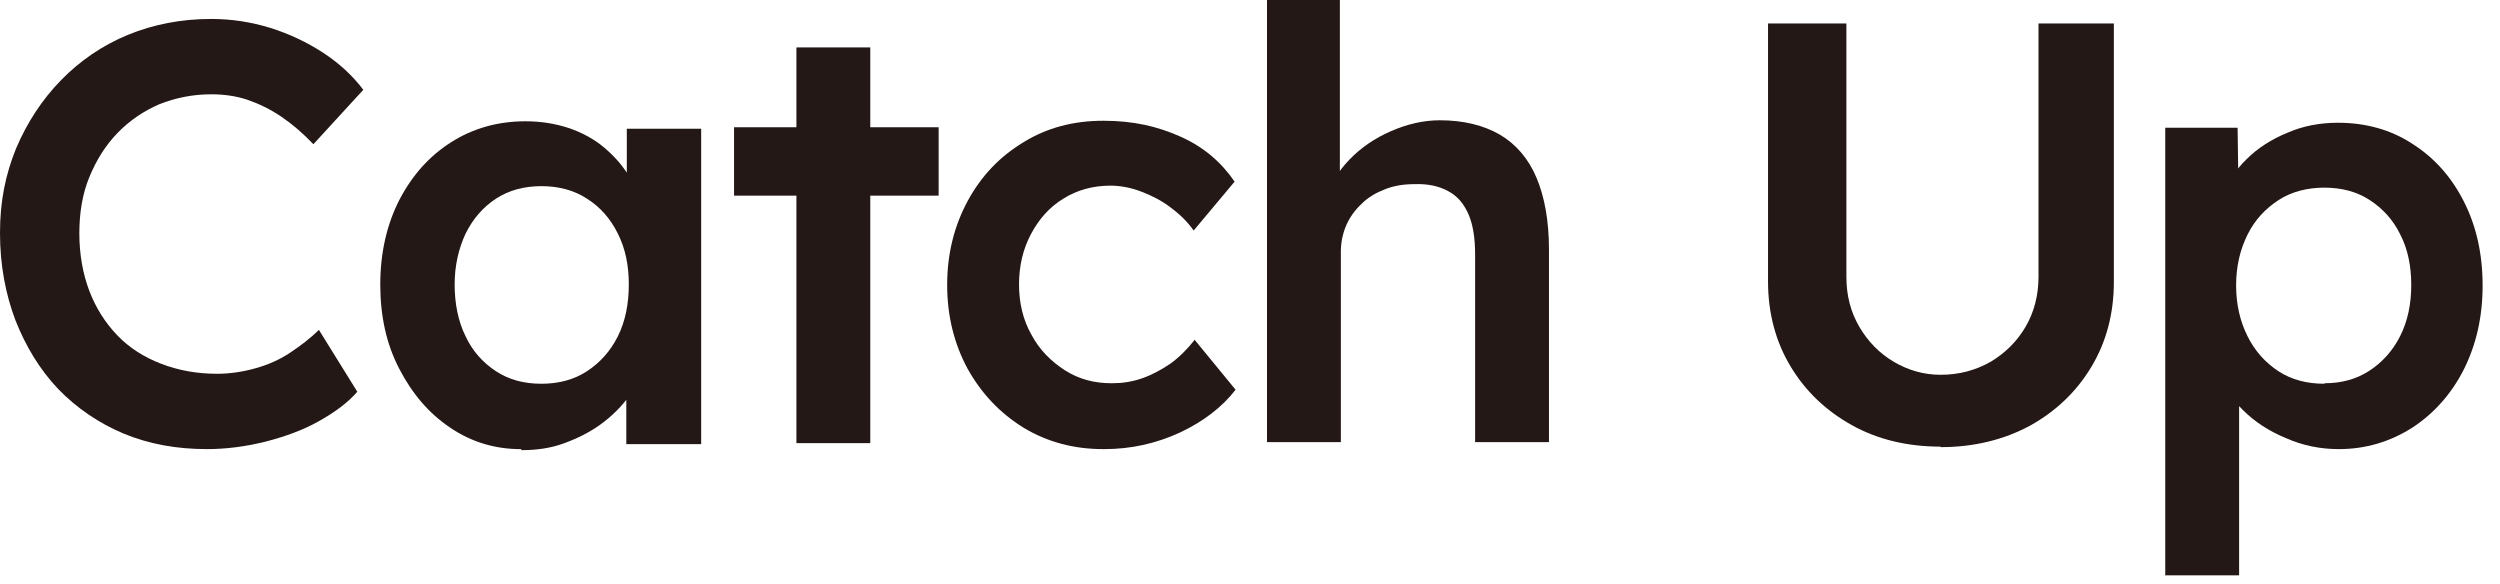
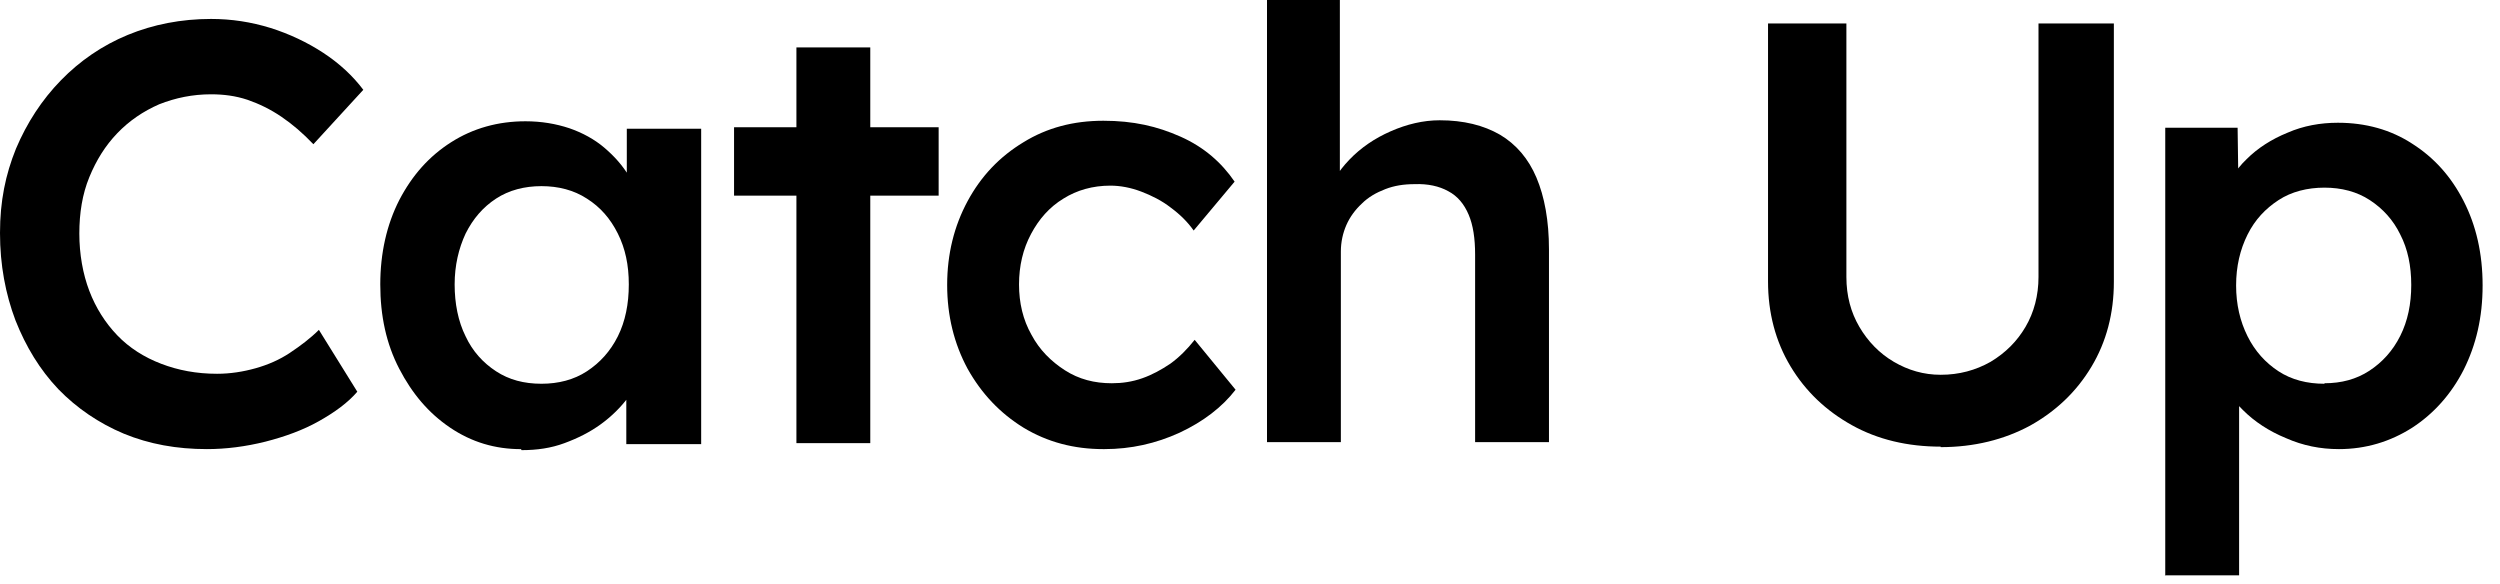
- <svg xmlns="http://www.w3.org/2000/svg" width="90" height="21" viewBox="0 0 90 21" fill="none">
-   <path d="M7.456 16.168C6.36 16.168 5.372 15.989 4.455 15.611C3.557 15.234 2.767 14.695 2.102 14.012C1.437 13.312 0.934 12.485 0.557 11.533C0.198 10.581 0 9.539 0 8.389C0 7.24 0.198 6.287 0.575 5.353C0.97 4.419 1.509 3.593 2.192 2.892C2.874 2.191 3.683 1.635 4.599 1.257C5.515 0.88 6.521 0.682 7.599 0.682C8.336 0.682 9.036 0.79 9.737 1.006C10.42 1.221 11.066 1.527 11.641 1.904C12.216 2.281 12.701 2.73 13.079 3.233L11.282 5.192C10.905 4.796 10.528 4.473 10.132 4.204C9.737 3.934 9.324 3.736 8.911 3.593C8.48 3.449 8.048 3.395 7.599 3.395C6.935 3.395 6.324 3.521 5.731 3.754C5.156 4.006 4.653 4.347 4.222 4.796C3.791 5.245 3.467 5.766 3.216 6.377C2.964 6.988 2.856 7.671 2.856 8.407C2.856 9.144 2.982 9.863 3.216 10.473C3.449 11.084 3.791 11.623 4.222 12.072C4.653 12.521 5.192 12.863 5.803 13.096C6.414 13.33 7.078 13.456 7.815 13.456C8.282 13.456 8.749 13.384 9.198 13.258C9.647 13.132 10.06 12.953 10.438 12.701C10.815 12.45 11.174 12.18 11.48 11.875L12.863 14.102C12.522 14.498 12.055 14.839 11.48 15.162C10.905 15.486 10.258 15.719 9.557 15.899C8.839 16.078 8.138 16.168 7.438 16.168H7.456Z" fill="#231815" />
-   <path d="M18.757 16.169C17.822 16.169 16.978 15.917 16.206 15.396C15.433 14.875 14.84 14.175 14.373 13.276C13.906 12.378 13.69 11.372 13.69 10.24C13.69 9.108 13.924 8.084 14.373 7.204C14.84 6.306 15.451 5.623 16.241 5.12C17.032 4.617 17.93 4.366 18.918 4.366C19.493 4.366 20.014 4.456 20.499 4.617C20.966 4.779 21.398 5.012 21.757 5.318C22.116 5.623 22.422 5.965 22.655 6.36C22.889 6.755 23.05 7.168 23.14 7.617L22.565 7.474V4.635H25.242V15.989H22.547V13.276L23.176 13.169C23.068 13.564 22.889 13.941 22.619 14.3C22.35 14.66 22.026 14.983 21.631 15.271C21.236 15.558 20.805 15.774 20.32 15.953C19.834 16.133 19.331 16.205 18.775 16.205L18.757 16.169ZM19.493 13.815C20.104 13.815 20.661 13.672 21.128 13.366C21.595 13.061 21.972 12.648 22.242 12.109C22.511 11.57 22.637 10.941 22.637 10.24C22.637 9.54 22.511 8.947 22.242 8.408C21.972 7.869 21.613 7.456 21.128 7.15C20.661 6.845 20.104 6.701 19.493 6.701C18.882 6.701 18.325 6.845 17.858 7.15C17.391 7.456 17.032 7.869 16.762 8.408C16.511 8.947 16.367 9.558 16.367 10.24C16.367 10.923 16.493 11.57 16.762 12.109C17.014 12.648 17.391 13.061 17.858 13.366C18.325 13.672 18.864 13.815 19.493 13.815Z" fill="#231815" />
-   <path d="M26.426 7.043V4.581H33.791V7.043H26.426ZM28.671 15.953V1.707H31.33V15.953H28.671Z" fill="#231815" />
-   <path d="M39.721 16.168C38.661 16.168 37.709 15.917 36.846 15.396C36.002 14.875 35.337 14.174 34.834 13.276C34.349 12.377 34.098 11.371 34.098 10.258C34.098 9.144 34.349 8.138 34.834 7.24C35.319 6.341 35.984 5.641 36.846 5.12C37.691 4.599 38.643 4.347 39.721 4.347C40.799 4.347 41.661 4.545 42.505 4.922C43.35 5.299 43.978 5.856 44.446 6.539L42.972 8.299C42.757 7.994 42.487 7.725 42.146 7.473C41.823 7.222 41.463 7.042 41.086 6.898C40.709 6.754 40.331 6.683 39.972 6.683C39.343 6.683 38.769 6.844 38.283 7.15C37.781 7.455 37.403 7.886 37.116 8.425C36.828 8.964 36.685 9.575 36.685 10.24C36.685 10.904 36.828 11.515 37.134 12.054C37.421 12.593 37.834 13.006 38.337 13.33C38.84 13.653 39.397 13.797 40.026 13.797C40.403 13.797 40.763 13.743 41.122 13.617C41.481 13.491 41.805 13.312 42.128 13.096C42.451 12.863 42.739 12.575 43.008 12.234L44.481 14.03C43.996 14.659 43.314 15.18 42.469 15.575C41.607 15.97 40.709 16.168 39.757 16.168H39.721Z" fill="#231815" />
-   <path d="M45.612 15.953V0H48.235V6.917L47.732 7.168C47.876 6.647 48.163 6.18 48.577 5.749C48.99 5.318 49.493 4.976 50.068 4.725C50.642 4.473 51.235 4.33 51.828 4.33C52.691 4.33 53.409 4.509 54.002 4.851C54.577 5.192 55.026 5.713 55.313 6.396C55.601 7.078 55.763 7.941 55.763 8.983V15.917H53.104V9.162C53.104 8.587 53.032 8.102 52.87 7.725C52.709 7.348 52.475 7.06 52.134 6.881C51.81 6.701 51.397 6.611 50.93 6.629C50.535 6.629 50.193 6.683 49.87 6.809C49.547 6.934 49.259 7.096 49.026 7.33C48.792 7.545 48.594 7.815 48.469 8.102C48.343 8.39 48.271 8.713 48.271 9.054V15.917H45.612V15.953Z" fill="#231815" />
-   <path d="M69.865 16.079C68.68 16.079 67.602 15.827 66.668 15.306C65.733 14.785 64.997 14.085 64.458 13.187C63.919 12.288 63.649 11.264 63.649 10.132V0.844H66.47V9.971C66.47 10.653 66.632 11.246 66.937 11.767C67.242 12.288 67.656 12.719 68.177 13.025C68.698 13.33 69.254 13.492 69.865 13.492C70.53 13.492 71.123 13.33 71.662 13.025C72.201 12.701 72.614 12.288 72.919 11.767C73.225 11.246 73.386 10.635 73.386 9.971V0.844H76.099V10.15C76.099 11.282 75.83 12.306 75.291 13.204C74.752 14.103 74.015 14.803 73.081 15.324C72.147 15.827 71.069 16.097 69.865 16.097V16.079Z" fill="#231815" />
-   <path d="M77.949 20.695V4.599H80.554L80.59 7.186L80.14 6.988C80.23 6.539 80.464 6.126 80.877 5.731C81.272 5.335 81.775 5.012 82.35 4.778C82.925 4.527 83.536 4.419 84.165 4.419C85.171 4.419 86.069 4.671 86.841 5.174C87.632 5.677 88.243 6.359 88.692 7.24C89.141 8.12 89.374 9.126 89.374 10.276C89.374 11.425 89.141 12.414 88.692 13.312C88.243 14.192 87.614 14.893 86.841 15.396C86.051 15.899 85.171 16.168 84.201 16.168C83.536 16.168 82.907 16.043 82.296 15.773C81.685 15.522 81.164 15.18 80.751 14.767C80.32 14.354 80.069 13.905 79.961 13.456L80.608 13.15V20.713H77.931L77.949 20.695ZM83.68 13.797C84.29 13.797 84.829 13.653 85.296 13.348C85.763 13.042 86.141 12.629 86.41 12.09C86.68 11.551 86.805 10.941 86.805 10.258C86.805 9.575 86.68 8.964 86.41 8.443C86.159 7.922 85.781 7.509 85.314 7.204C84.847 6.898 84.29 6.755 83.68 6.755C83.069 6.755 82.494 6.898 82.027 7.204C81.56 7.509 81.182 7.904 80.913 8.443C80.643 8.982 80.5 9.593 80.5 10.276C80.5 10.959 80.643 11.569 80.913 12.108C81.182 12.647 81.56 13.06 82.027 13.366C82.494 13.671 83.051 13.815 83.68 13.815V13.797Z" fill="#231815" />
+ <svg xmlns="http://www.w3.org/2000/svg" viewBox="0 0 90 21" fill="none">
+   <path d="M7.456 16.168C6.36 16.168 5.372 15.989 4.455 15.611C3.557 15.234 2.767 14.695 2.102 14.012C1.437 13.312 0.934 12.485 0.557 11.533C0.198 10.581 0 9.539 0 8.389C0 7.24 0.198 6.287 0.575 5.353C0.97 4.419 1.509 3.593 2.192 2.892C2.874 2.191 3.683 1.635 4.599 1.257C5.515 0.88 6.521 0.682 7.599 0.682C8.336 0.682 9.036 0.79 9.737 1.006C10.42 1.221 11.066 1.527 11.641 1.904C12.216 2.281 12.701 2.73 13.079 3.233L11.282 5.192C10.905 4.796 10.528 4.473 10.132 4.204C9.737 3.934 9.324 3.736 8.911 3.593C8.48 3.449 8.048 3.395 7.599 3.395C6.935 3.395 6.324 3.521 5.731 3.754C5.156 4.006 4.653 4.347 4.222 4.796C3.791 5.245 3.467 5.766 3.216 6.377C2.964 6.988 2.856 7.671 2.856 8.407C2.856 9.144 2.982 9.863 3.216 10.473C3.449 11.084 3.791 11.623 4.222 12.072C4.653 12.521 5.192 12.863 5.803 13.096C6.414 13.33 7.078 13.456 7.815 13.456C8.282 13.456 8.749 13.384 9.198 13.258C9.647 13.132 10.06 12.953 10.438 12.701C10.815 12.45 11.174 12.18 11.48 11.875L12.863 14.102C12.522 14.498 12.055 14.839 11.48 15.162C10.905 15.486 10.258 15.719 9.557 15.899C8.839 16.078 8.138 16.168 7.438 16.168H7.456Z" fill="currentColor" />
+   <path d="M18.757 16.169C17.822 16.169 16.978 15.917 16.206 15.396C15.433 14.875 14.84 14.175 14.373 13.276C13.906 12.378 13.69 11.372 13.69 10.24C13.69 9.108 13.924 8.084 14.373 7.204C14.84 6.306 15.451 5.623 16.241 5.12C17.032 4.617 17.93 4.366 18.918 4.366C19.493 4.366 20.014 4.456 20.499 4.617C20.966 4.779 21.398 5.012 21.757 5.318C22.116 5.623 22.422 5.965 22.655 6.36C22.889 6.755 23.05 7.168 23.14 7.617L22.565 7.474V4.635H25.242V15.989H22.547V13.276L23.176 13.169C23.068 13.564 22.889 13.941 22.619 14.3C22.35 14.66 22.026 14.983 21.631 15.271C21.236 15.558 20.805 15.774 20.32 15.953C19.834 16.133 19.331 16.205 18.775 16.205L18.757 16.169ZM19.493 13.815C20.104 13.815 20.661 13.672 21.128 13.366C21.595 13.061 21.972 12.648 22.242 12.109C22.511 11.57 22.637 10.941 22.637 10.24C22.637 9.54 22.511 8.947 22.242 8.408C21.972 7.869 21.613 7.456 21.128 7.15C20.661 6.845 20.104 6.701 19.493 6.701C18.882 6.701 18.325 6.845 17.858 7.15C17.391 7.456 17.032 7.869 16.762 8.408C16.511 8.947 16.367 9.558 16.367 10.24C16.367 10.923 16.493 11.57 16.762 12.109C17.014 12.648 17.391 13.061 17.858 13.366C18.325 13.672 18.864 13.815 19.493 13.815Z" fill="currentColor" />
+   <path d="M26.426 7.043V4.581H33.791V7.043H26.426ZM28.671 15.953V1.707H31.33V15.953H28.671Z" fill="currentColor" />
+   <path d="M39.721 16.168C38.661 16.168 37.709 15.917 36.846 15.396C36.002 14.875 35.337 14.174 34.834 13.276C34.349 12.377 34.098 11.371 34.098 10.258C34.098 9.144 34.349 8.138 34.834 7.24C35.319 6.341 35.984 5.641 36.846 5.12C37.691 4.599 38.643 4.347 39.721 4.347C40.799 4.347 41.661 4.545 42.505 4.922C43.35 5.299 43.978 5.856 44.446 6.539L42.972 8.299C42.757 7.994 42.487 7.725 42.146 7.473C41.823 7.222 41.463 7.042 41.086 6.898C40.709 6.754 40.331 6.683 39.972 6.683C39.343 6.683 38.769 6.844 38.283 7.15C37.781 7.455 37.403 7.886 37.116 8.425C36.828 8.964 36.685 9.575 36.685 10.24C36.685 10.904 36.828 11.515 37.134 12.054C37.421 12.593 37.834 13.006 38.337 13.33C38.84 13.653 39.397 13.797 40.026 13.797C40.403 13.797 40.763 13.743 41.122 13.617C41.481 13.491 41.805 13.312 42.128 13.096C42.451 12.863 42.739 12.575 43.008 12.234L44.481 14.03C43.996 14.659 43.314 15.18 42.469 15.575C41.607 15.97 40.709 16.168 39.757 16.168H39.721Z" fill="currentColor" />
+   <path d="M45.612 15.953V0H48.235V6.917L47.732 7.168C47.876 6.647 48.163 6.18 48.577 5.749C48.99 5.318 49.493 4.976 50.068 4.725C50.642 4.473 51.235 4.33 51.828 4.33C52.691 4.33 53.409 4.509 54.002 4.851C54.577 5.192 55.026 5.713 55.313 6.396C55.601 7.078 55.763 7.941 55.763 8.983V15.917H53.104V9.162C53.104 8.587 53.032 8.102 52.87 7.725C52.709 7.348 52.475 7.06 52.134 6.881C51.81 6.701 51.397 6.611 50.93 6.629C50.535 6.629 50.193 6.683 49.87 6.809C49.547 6.934 49.259 7.096 49.026 7.33C48.792 7.545 48.594 7.815 48.469 8.102C48.343 8.39 48.271 8.713 48.271 9.054V15.917H45.612V15.953Z" fill="currentColor" />
+   <path d="M69.865 16.079C68.68 16.079 67.602 15.827 66.668 15.306C65.733 14.785 64.997 14.085 64.458 13.187C63.919 12.288 63.649 11.264 63.649 10.132V0.844H66.47V9.971C66.47 10.653 66.632 11.246 66.937 11.767C67.242 12.288 67.656 12.719 68.177 13.025C68.698 13.33 69.254 13.492 69.865 13.492C70.53 13.492 71.123 13.33 71.662 13.025C72.201 12.701 72.614 12.288 72.919 11.767C73.225 11.246 73.386 10.635 73.386 9.971V0.844H76.099V10.15C76.099 11.282 75.83 12.306 75.291 13.204C74.752 14.103 74.015 14.803 73.081 15.324C72.147 15.827 71.069 16.097 69.865 16.097V16.079Z" fill="currentColor" />
+   <path d="M77.949 20.695V4.599H80.554L80.59 7.186L80.14 6.988C80.23 6.539 80.464 6.126 80.877 5.731C81.272 5.335 81.775 5.012 82.35 4.778C82.925 4.527 83.536 4.419 84.165 4.419C85.171 4.419 86.069 4.671 86.841 5.174C87.632 5.677 88.243 6.359 88.692 7.24C89.141 8.12 89.374 9.126 89.374 10.276C89.374 11.425 89.141 12.414 88.692 13.312C88.243 14.192 87.614 14.893 86.841 15.396C86.051 15.899 85.171 16.168 84.201 16.168C83.536 16.168 82.907 16.043 82.296 15.773C81.685 15.522 81.164 15.18 80.751 14.767C80.32 14.354 80.069 13.905 79.961 13.456L80.608 13.15V20.713H77.931L77.949 20.695ZM83.68 13.797C84.29 13.797 84.829 13.653 85.296 13.348C85.763 13.042 86.141 12.629 86.41 12.09C86.68 11.551 86.805 10.941 86.805 10.258C86.805 9.575 86.68 8.964 86.41 8.443C86.159 7.922 85.781 7.509 85.314 7.204C84.847 6.898 84.29 6.755 83.68 6.755C83.069 6.755 82.494 6.898 82.027 7.204C81.56 7.509 81.182 7.904 80.913 8.443C80.643 8.982 80.5 9.593 80.5 10.276C80.5 10.959 80.643 11.569 80.913 12.108C81.182 12.647 81.56 13.06 82.027 13.366C82.494 13.671 83.051 13.815 83.68 13.815V13.797Z" fill="currentColor" />
</svg>
